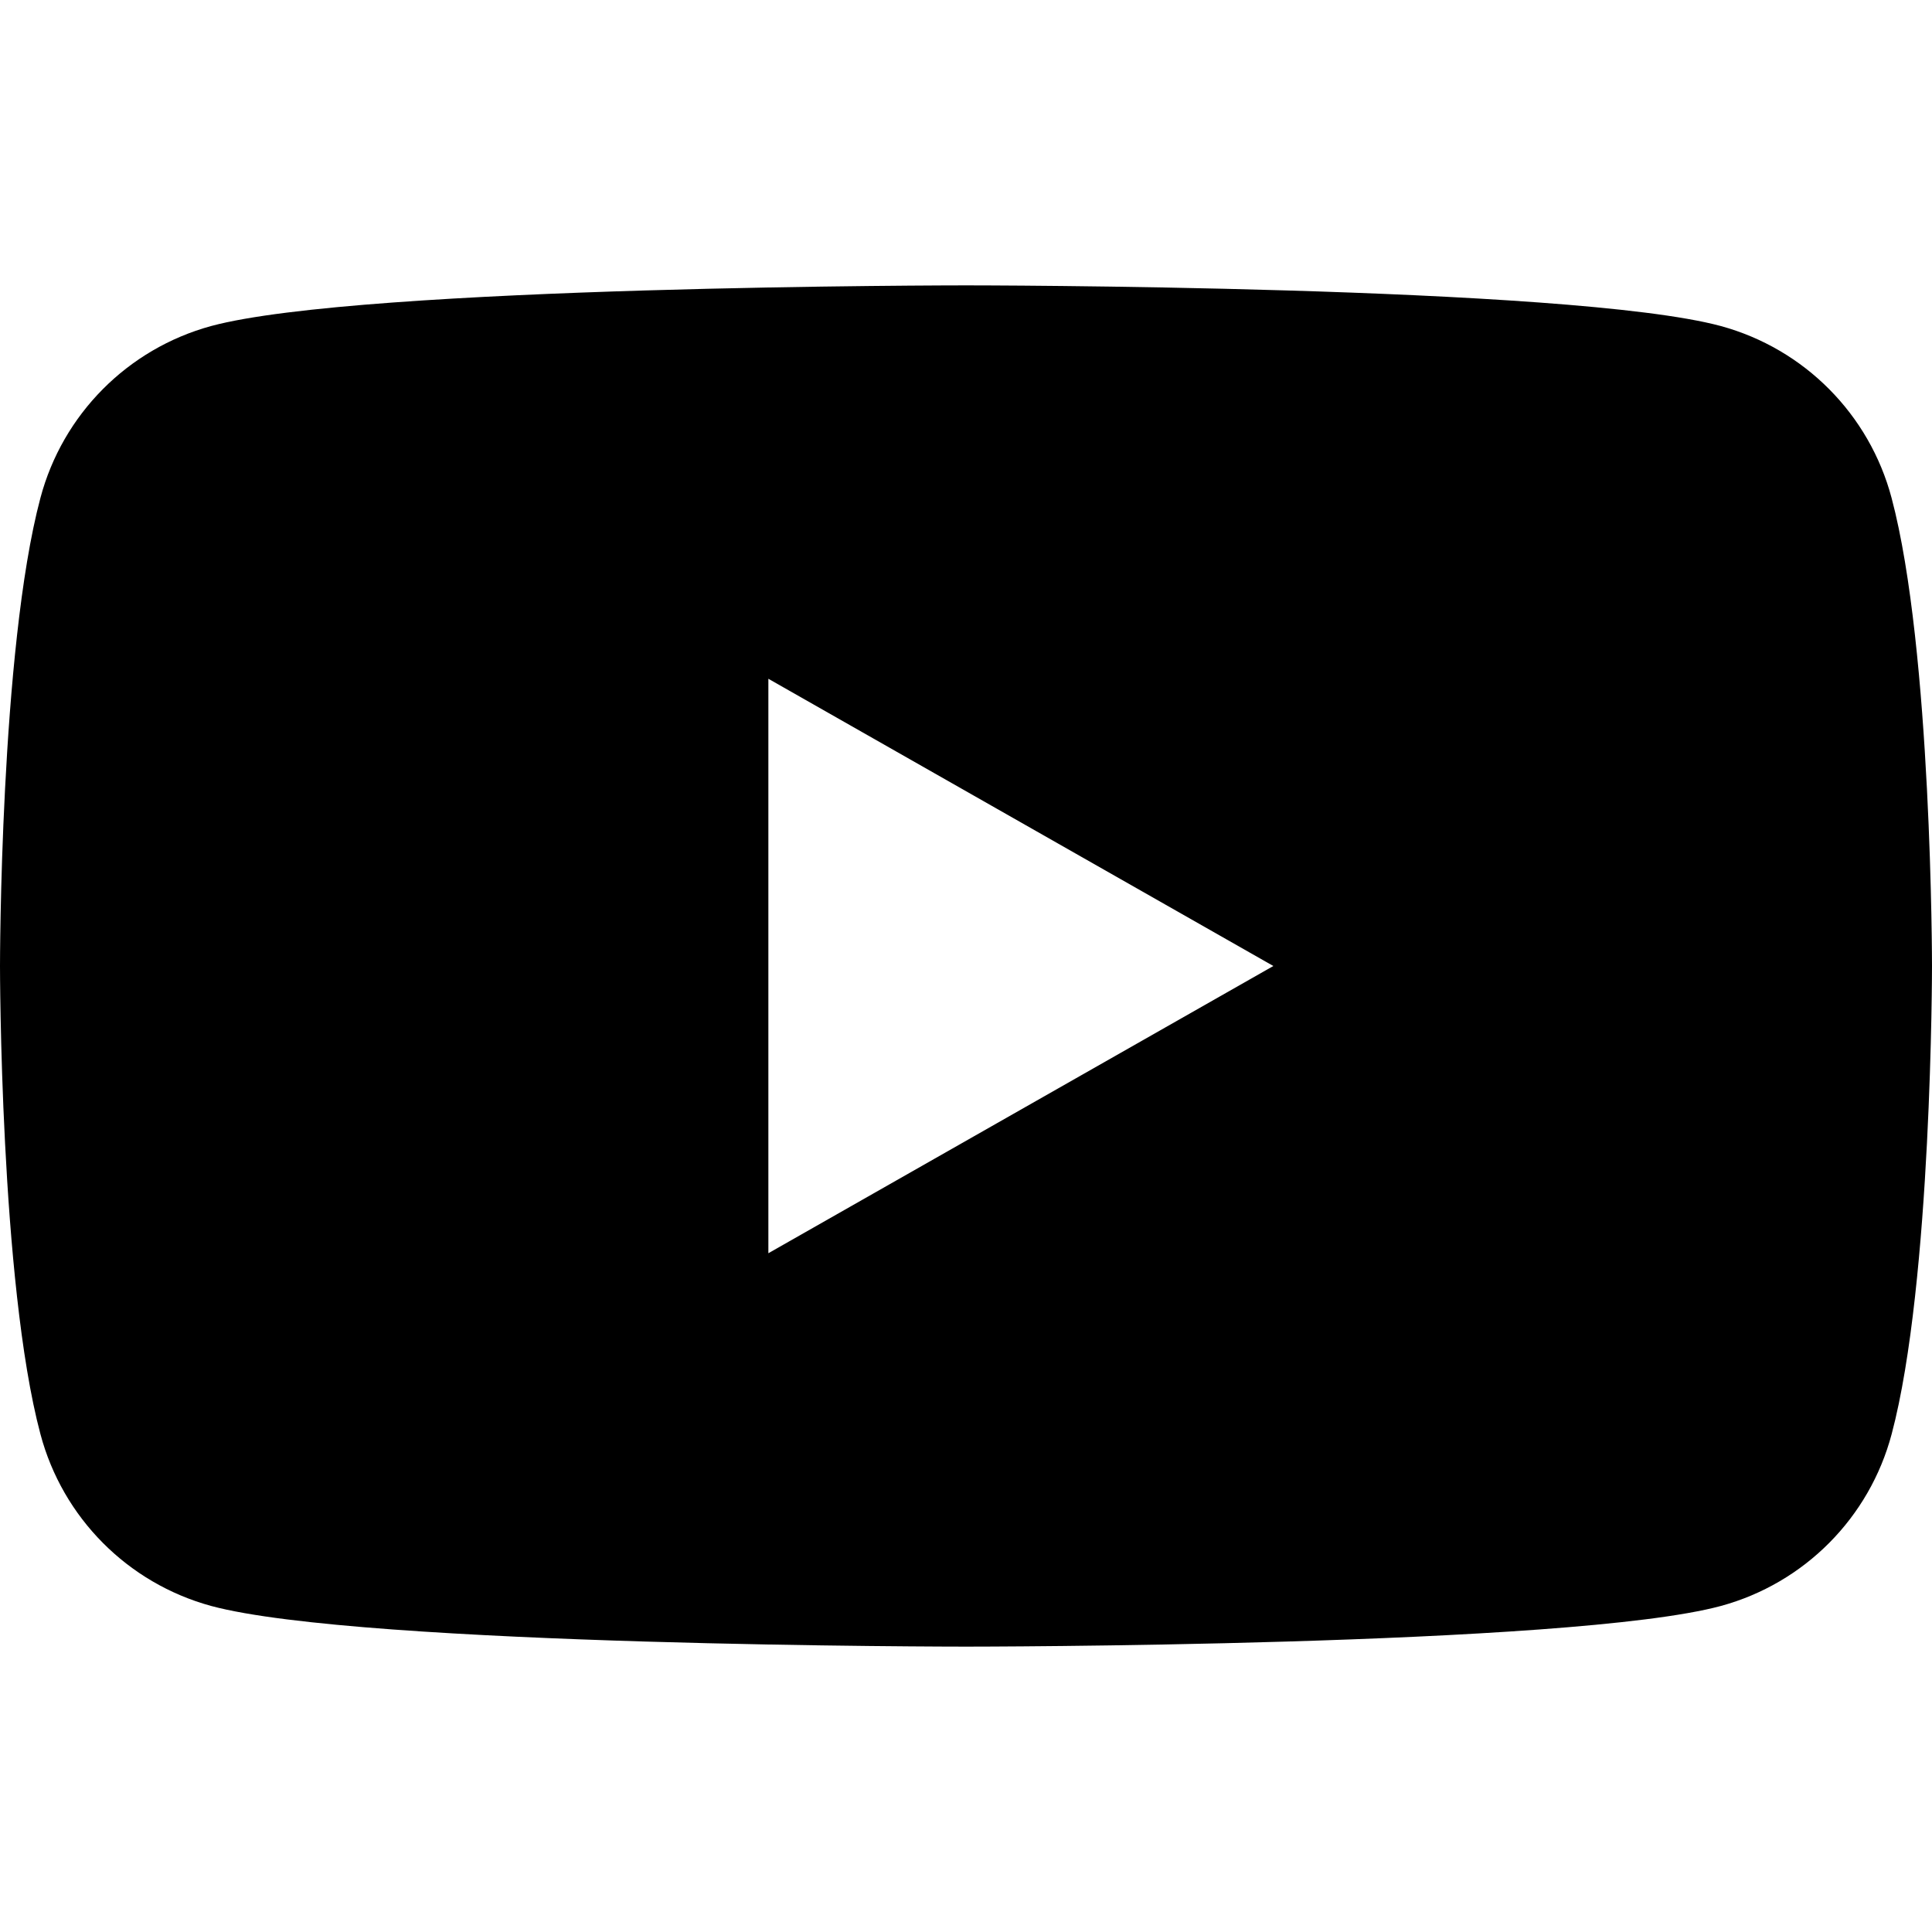
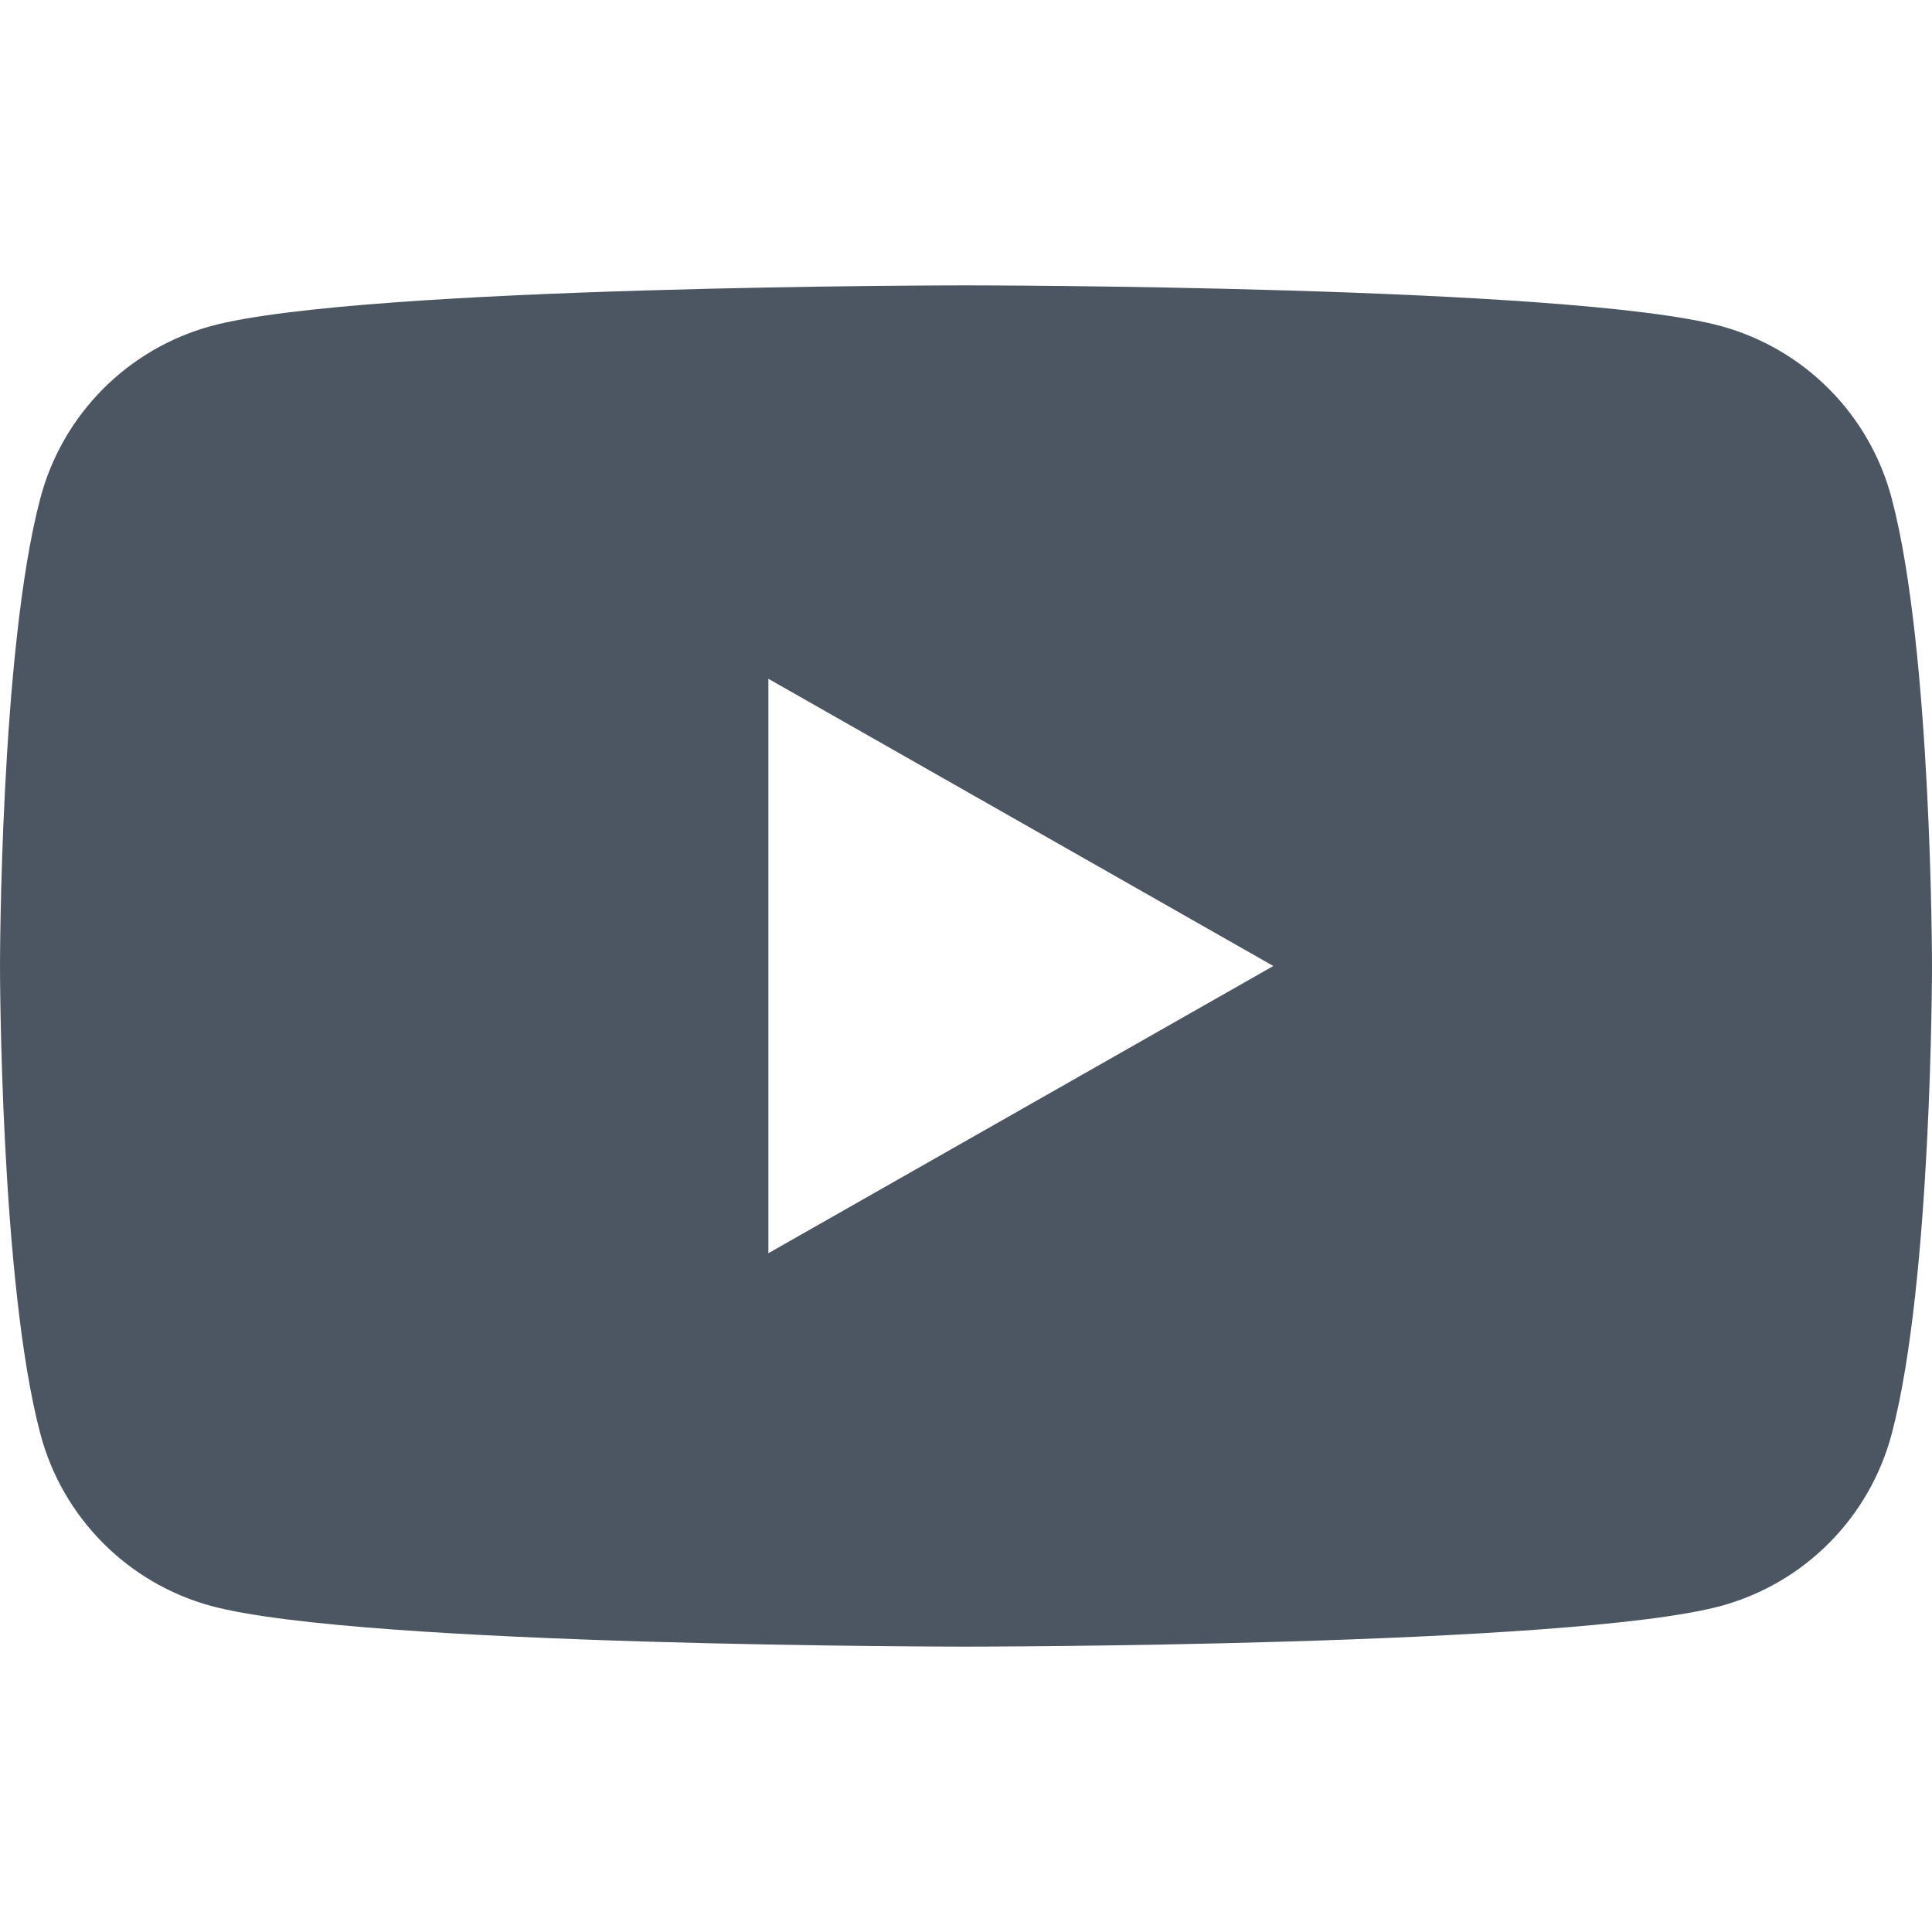
<svg xmlns="http://www.w3.org/2000/svg" role="img" viewBox="0 0 24 24">
-   <path d="M23.498 6.186a3.016 3.016 0 0 0-2.122-2.136C19.505 3.545 12 3.545 12 3.545s-7.505 0-9.377.505A3.017 3.017 0 0 0 .502 6.186C0 8.07 0 12 0 12s0 3.93.502 5.814a3.016 3.016 0 0 0 2.122 2.136c1.871.505 9.376.505 9.376.505s7.505 0 9.377-.505a3.015 3.015 0 0 0 2.122-2.136C24 15.93 24 12 24 12s0-3.93-.502-5.814zM9.545 15.568V8.432L15.818 12l-6.273 3.568z" />
+   <path fill="#4c5562" d="M23.498 6.186a3.016 3.016 0 0 0-2.122-2.136C19.505 3.545 12 3.545 12 3.545s-7.505 0-9.377.505A3.017 3.017 0 0 0 .502 6.186C0 8.07 0 12 0 12s0 3.93.502 5.814a3.016 3.016 0 0 0 2.122 2.136c1.871.505 9.376.505 9.376.505s7.505 0 9.377-.505a3.015 3.015 0 0 0 2.122-2.136C24 15.93 24 12 24 12s0-3.93-.502-5.814zM9.545 15.568V8.432L15.818 12l-6.273 3.568z" />
</svg>
